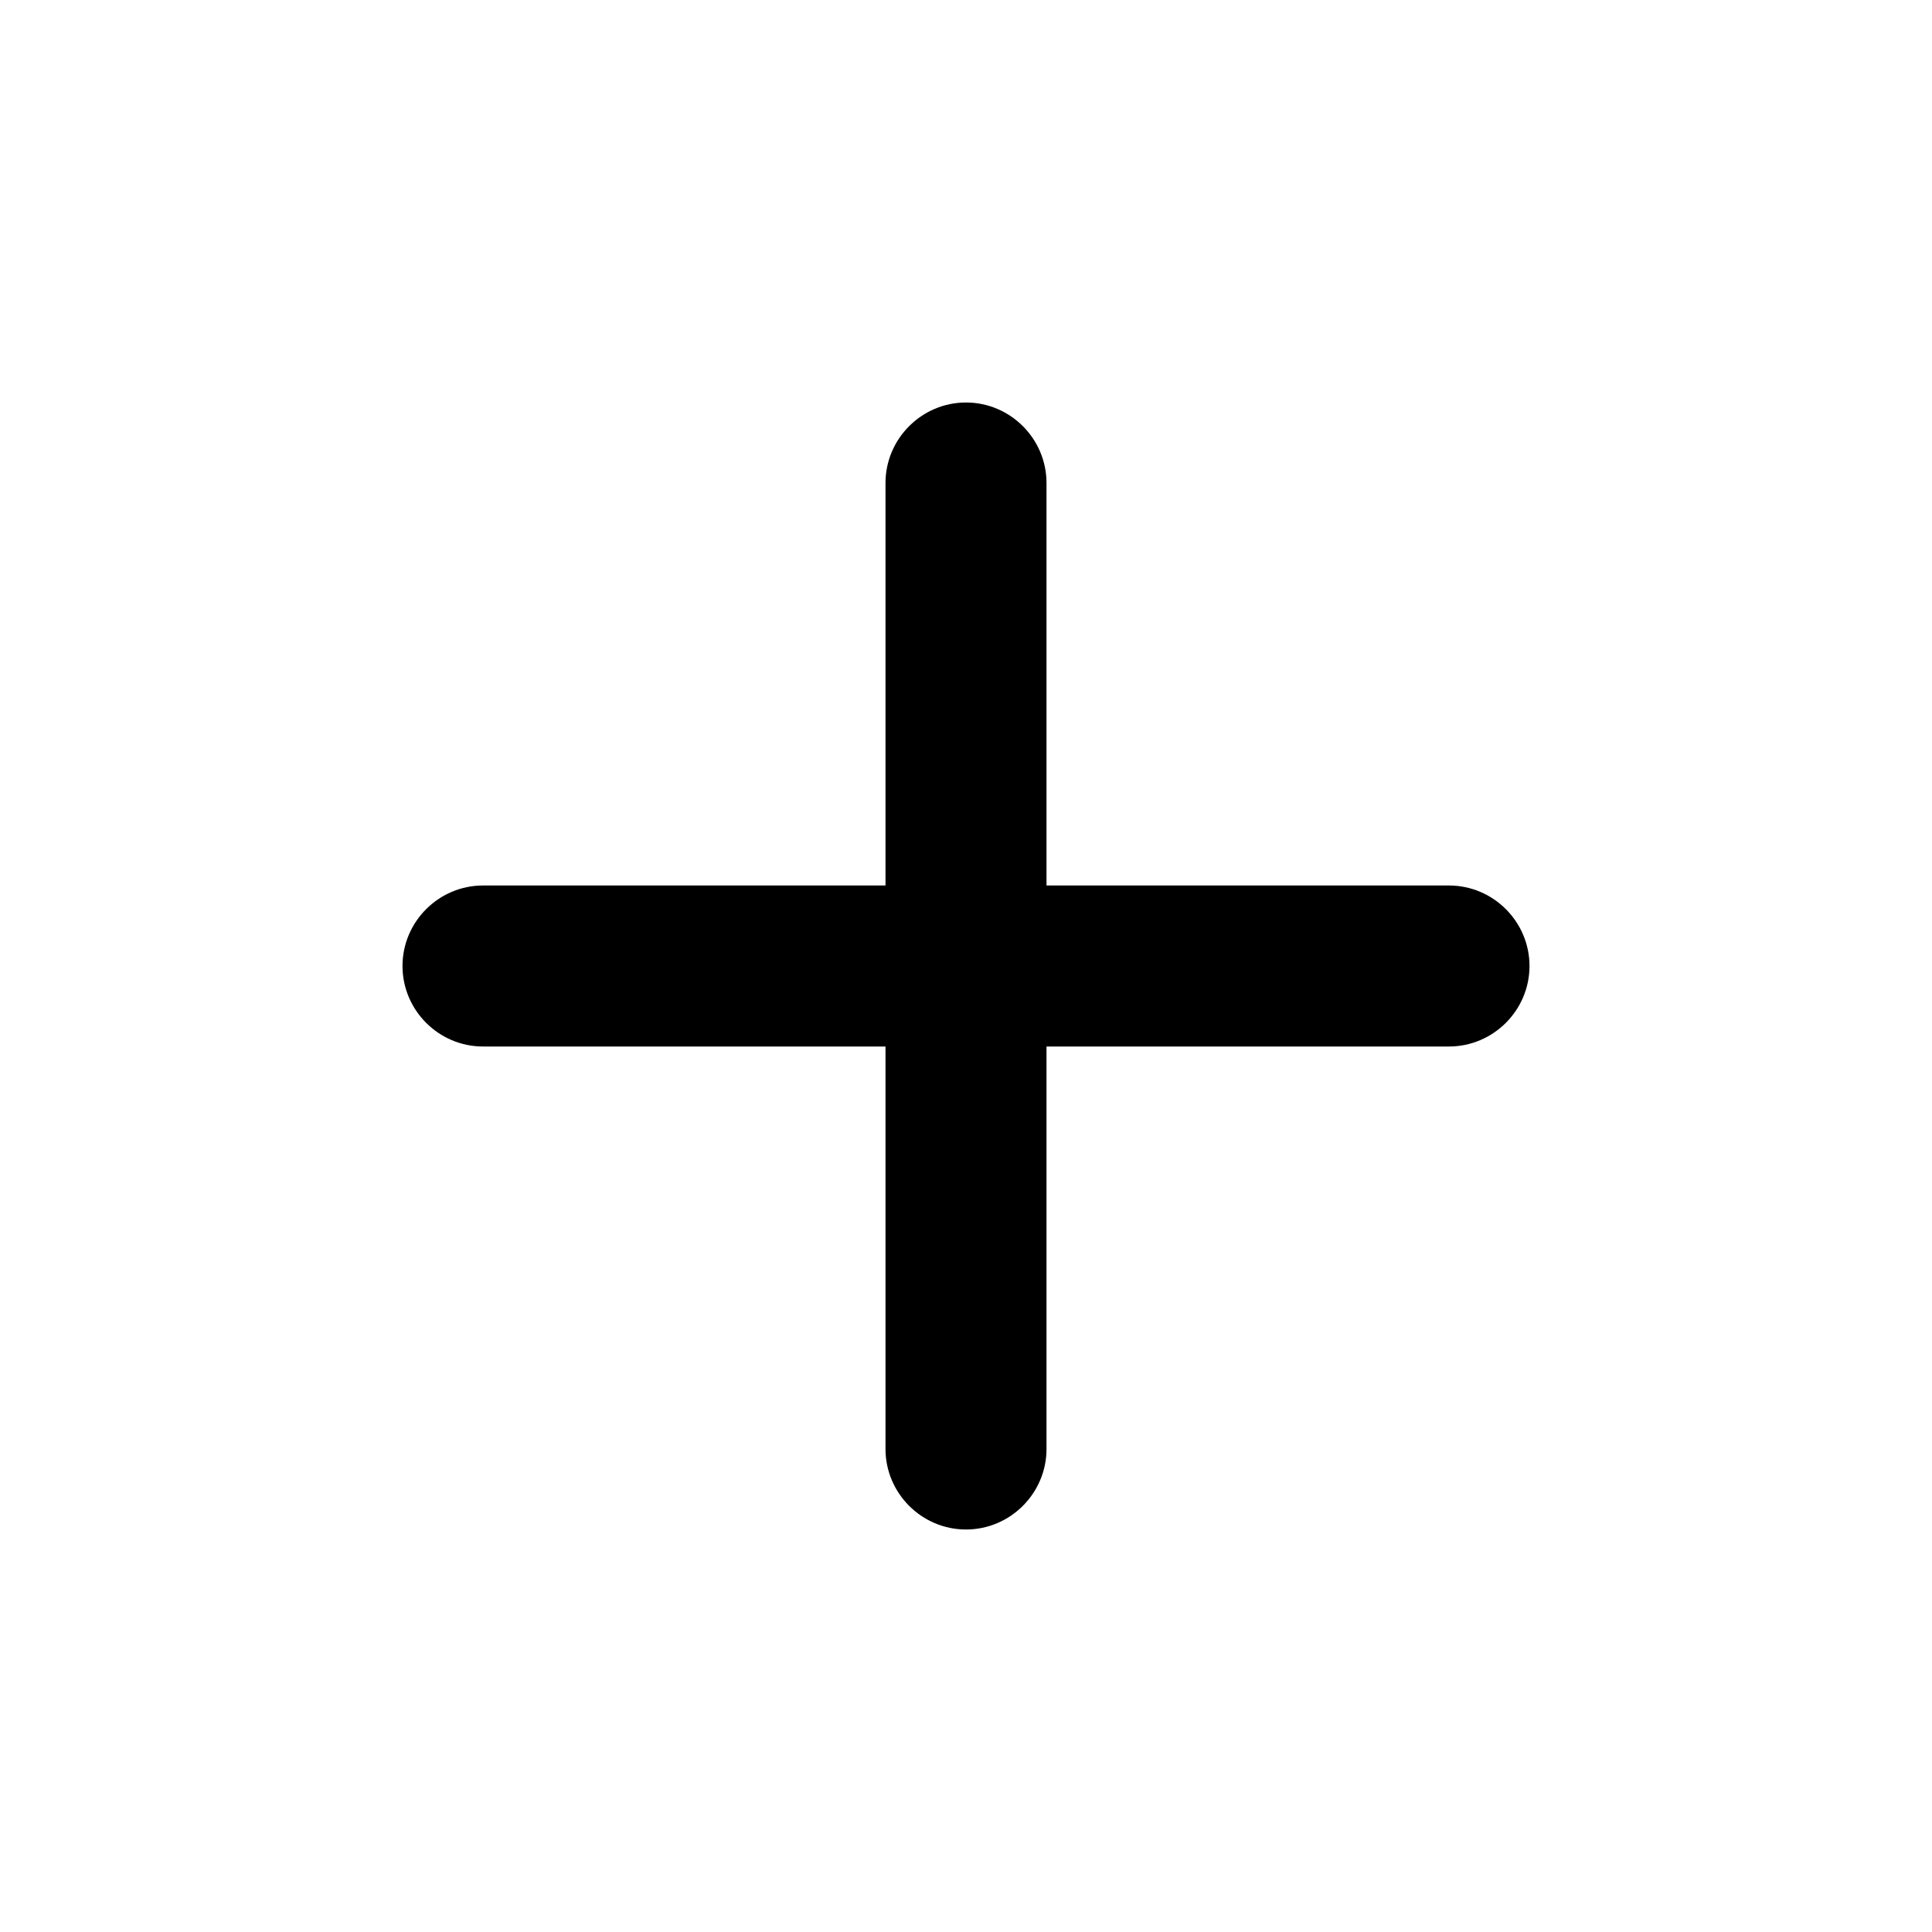
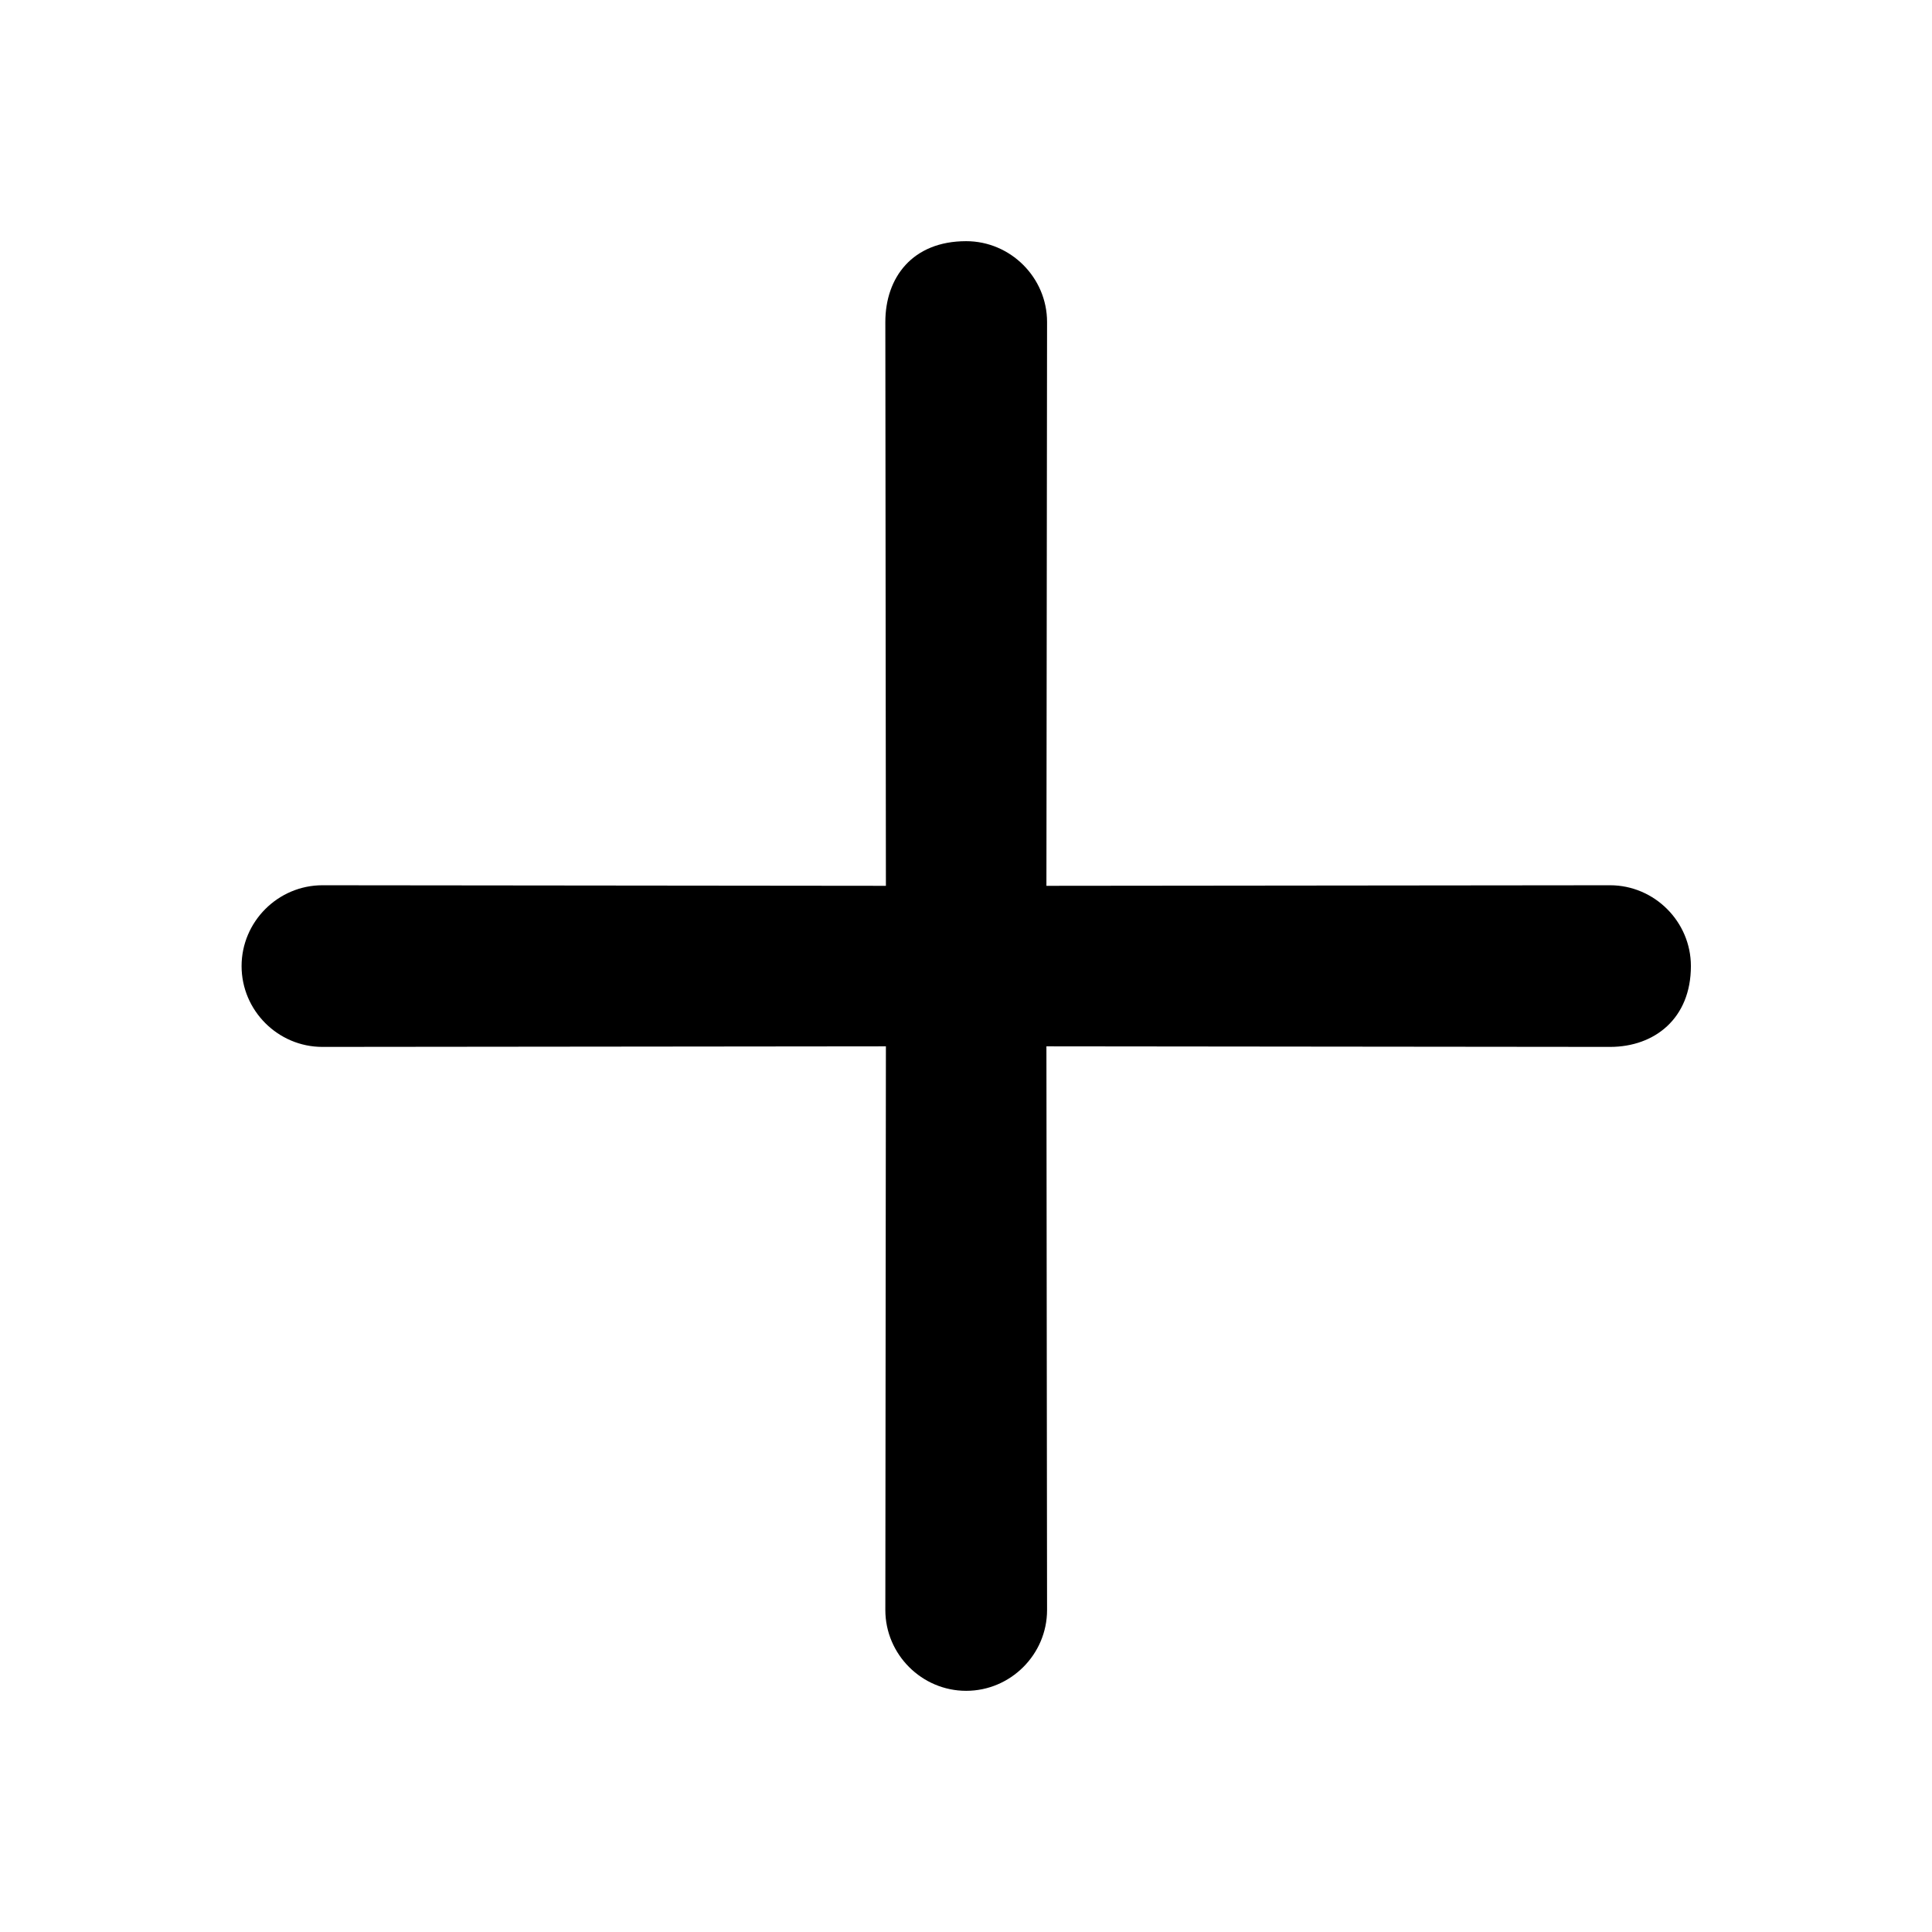
<svg xmlns="http://www.w3.org/2000/svg" viewBox="0 0 24 24" fill="none">
-   <path d="M18 13H13V18C13 18.55 12.55 19 12 19C11.45 19 11 18.55 11 18V13H6C5.45 13 5 12.55 5 12C5 11.45 5.45 11 6 11H11V6C11 5.45 11.45 5 12 5C12.55 5 13 5.45 13 6V11H18C18.55 11 19 11.45 19 12C19 12.55 18.55 13 18 13Z" fill="currentColor" />
+   <path d="M21.005 12.001C21.005 11.45 20.552 10.997 20.001 10.997L12.999 11.004L13.007 4C13.007 3.449 12.554 2.996 12.002 2.996C11.333 2.996 10.998 3.449 10.998 4L11.005 11.004L4.005 10.997C3.453 10.997 3.001 11.45 3.001 12.001C3.001 12.553 3.453 13.005 4.005 13.005L11.005 12.998L10.998 20C10.998 20.552 11.451 21.004 12.002 21.004C12.554 21.004 13.007 20.552 13.007 20L12.999 12.998L20.001 13.005C20.552 13.005 21.005 12.653 21.005 12.001Z" fill="currentColor" />
</svg>
